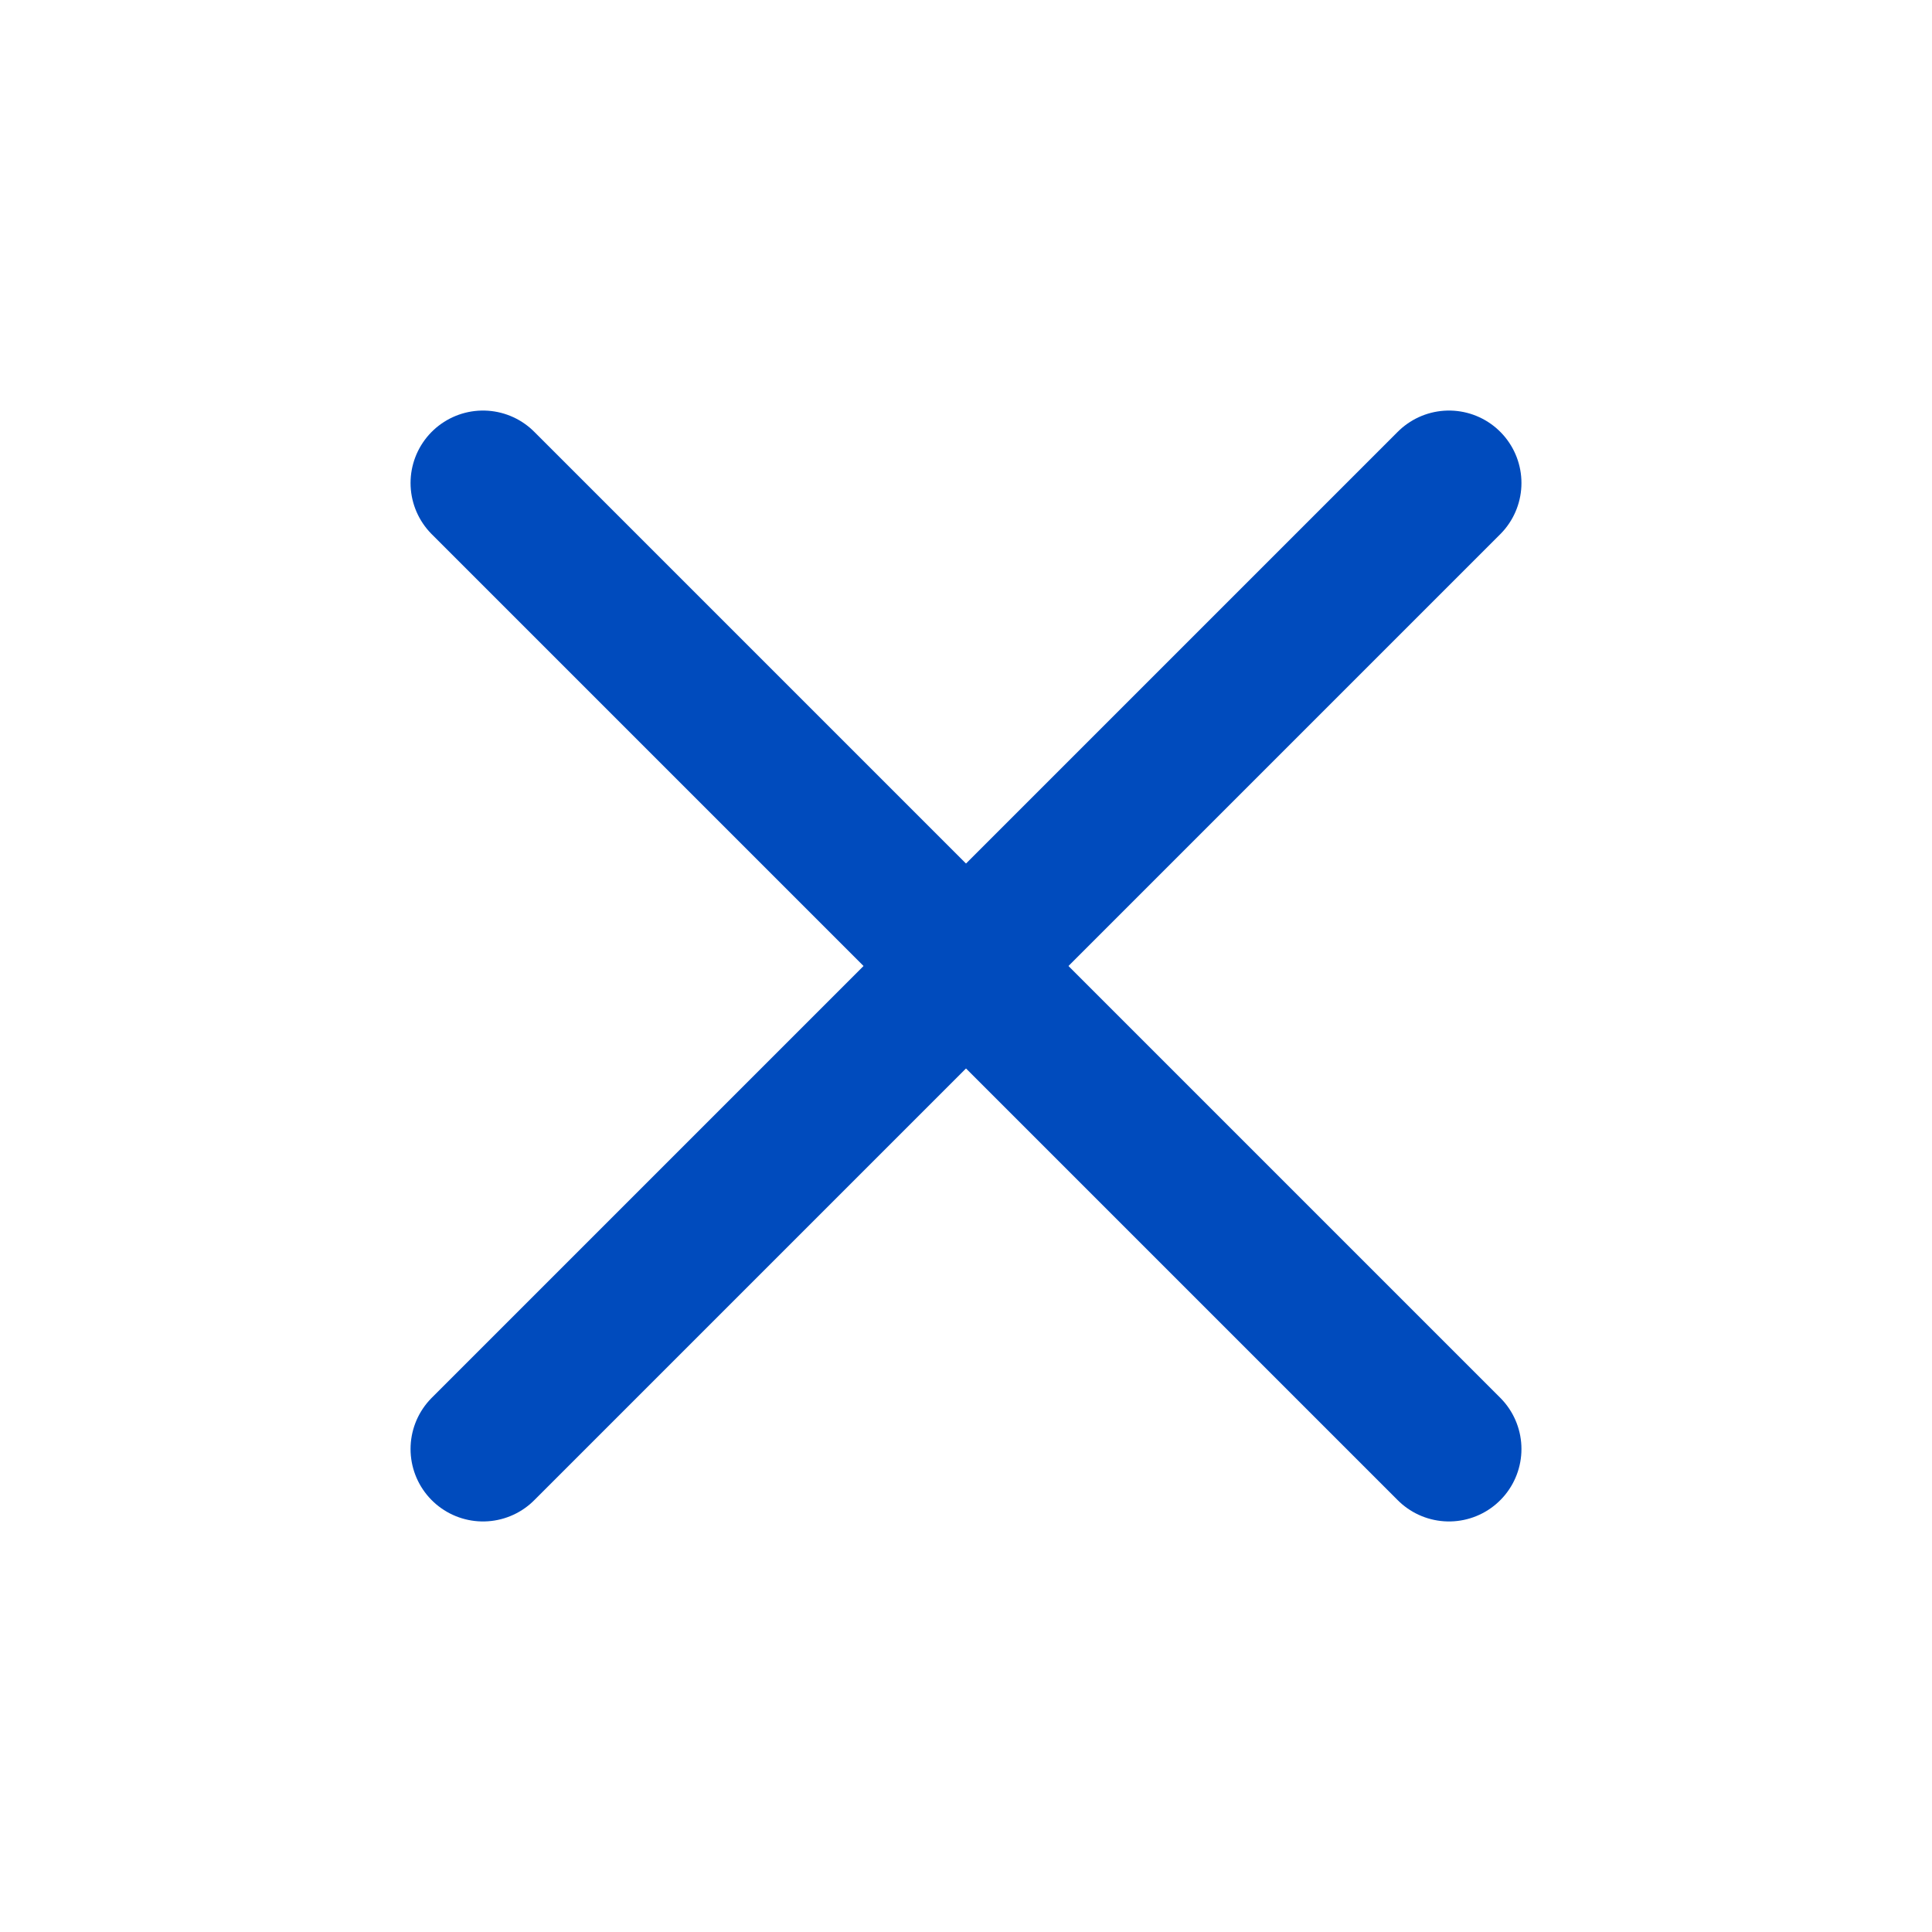
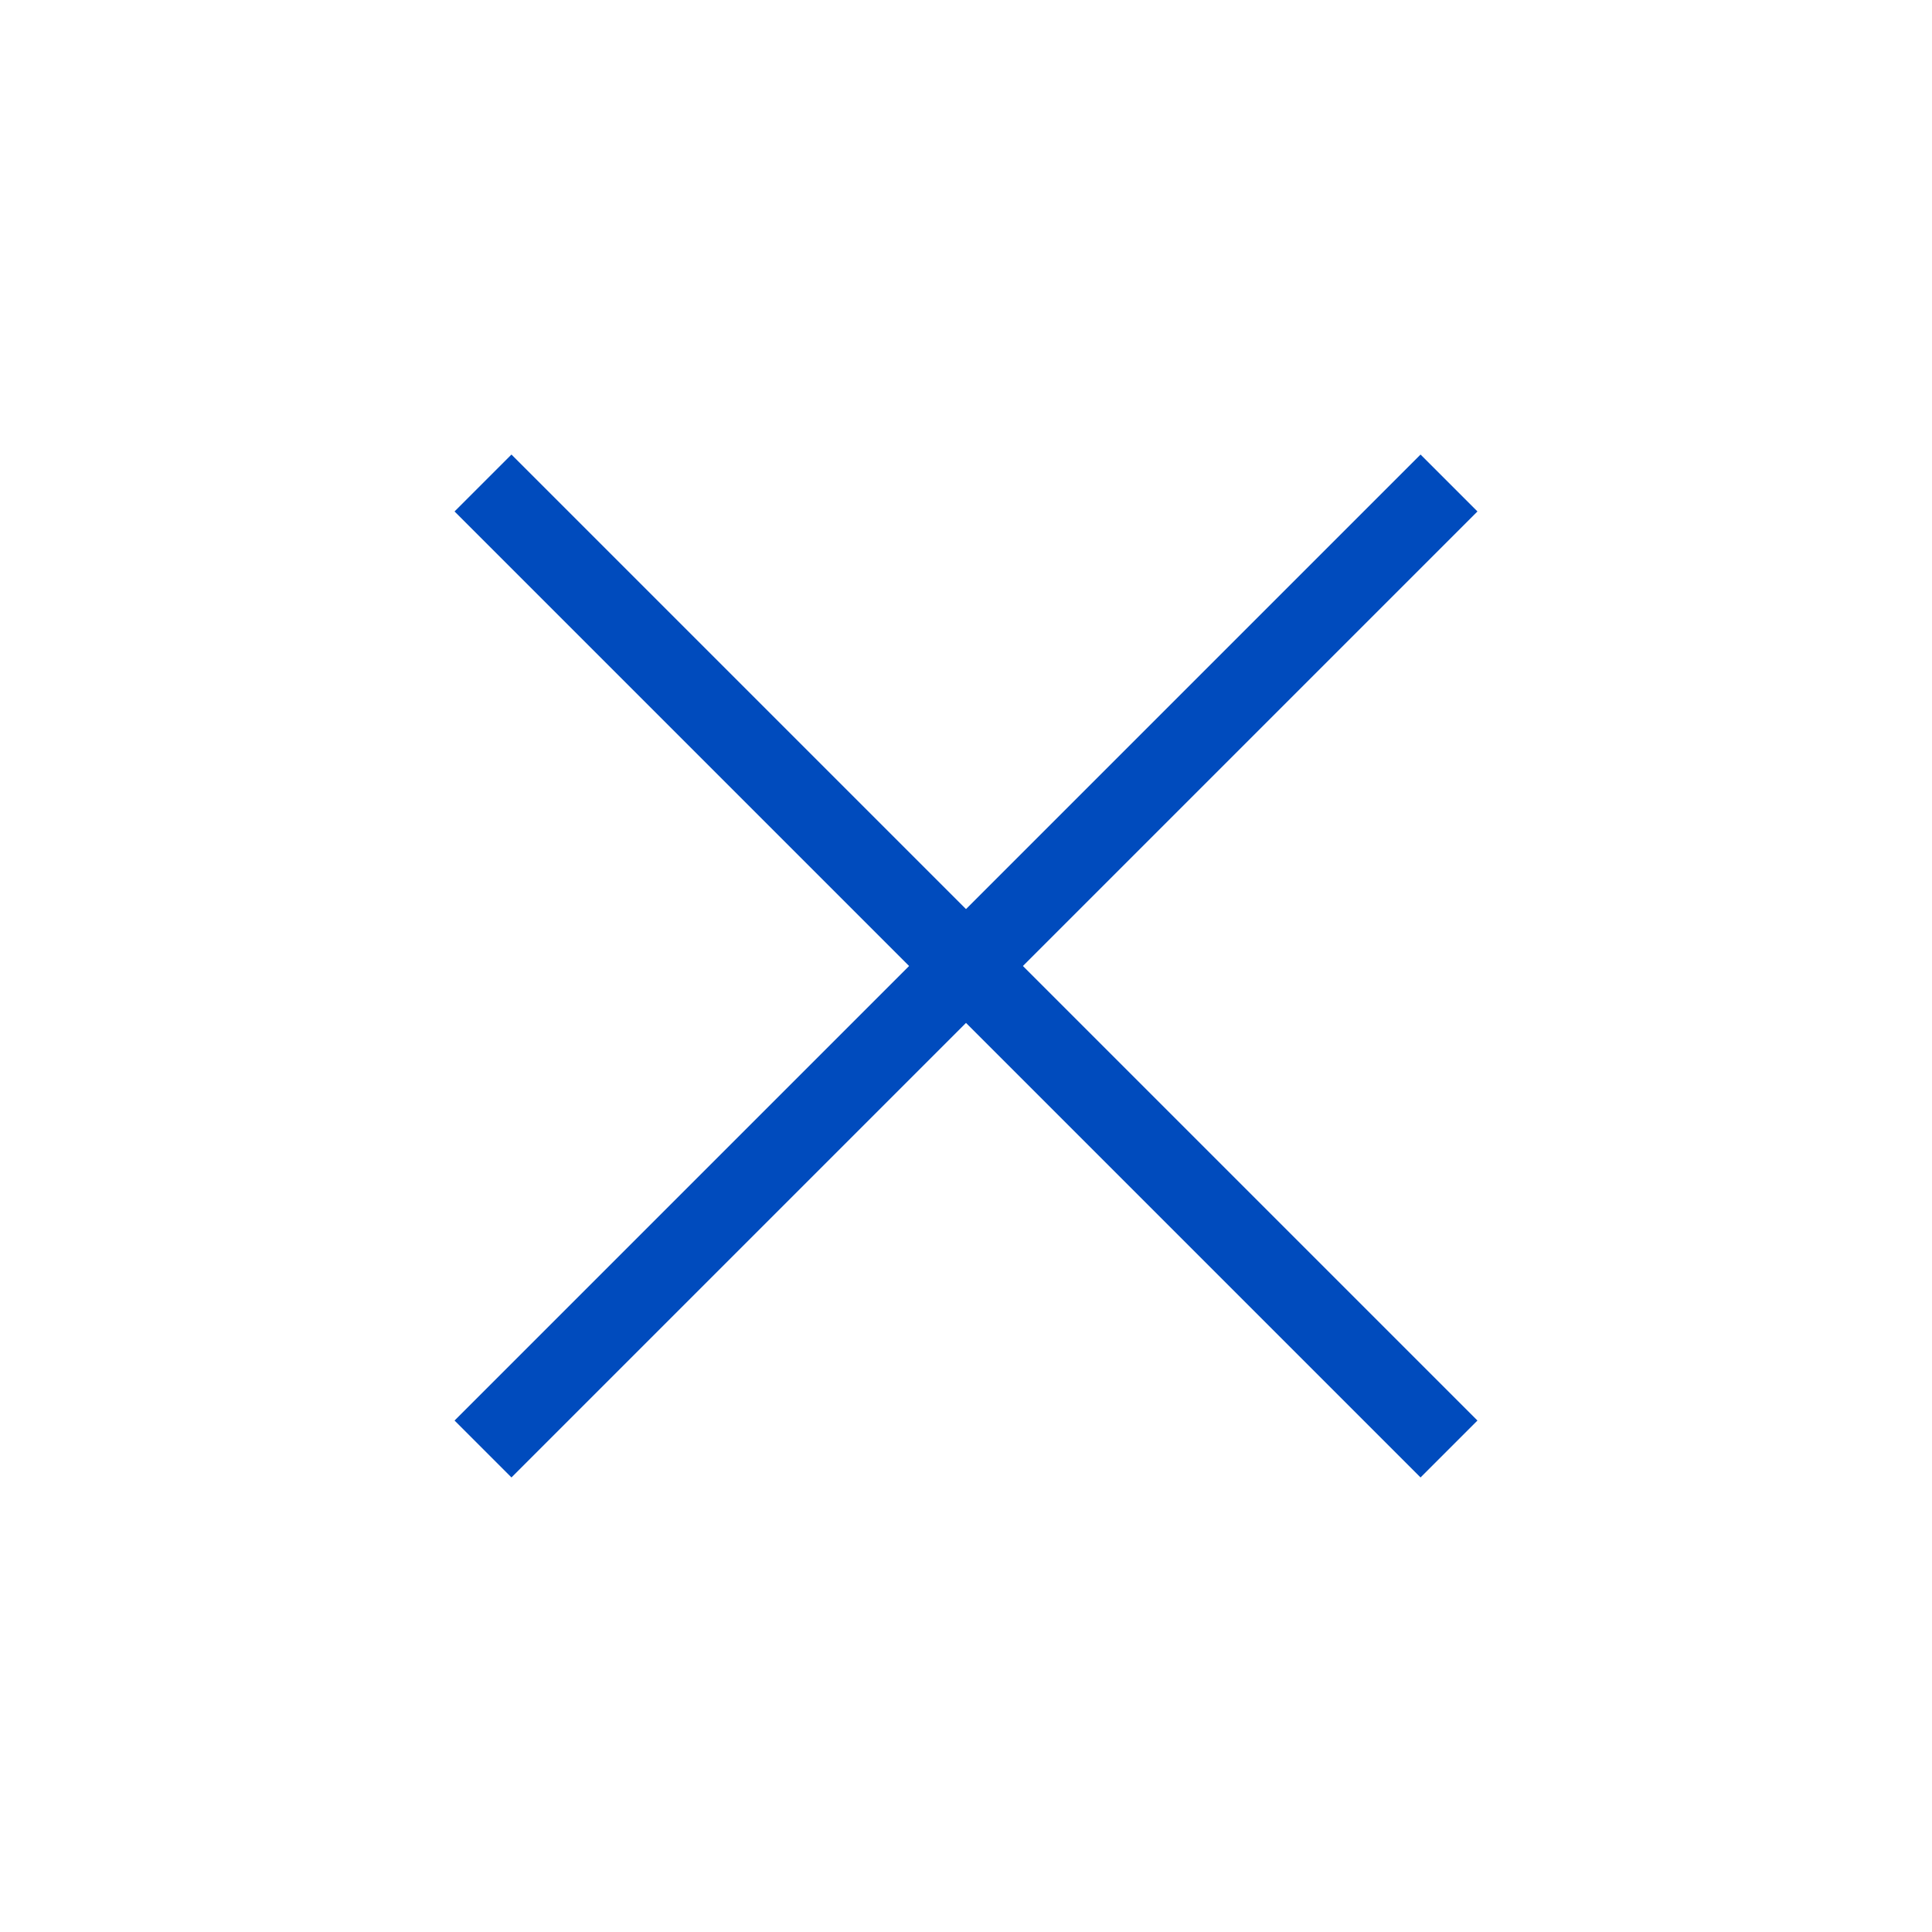
<svg xmlns="http://www.w3.org/2000/svg" width="24" height="24" viewBox="0 0 24 24" fill="none">
-   <path d="M6 6L18 18" stroke="#004BBD" stroke-width="1.8" stroke-linecap="round" />
-   <path d="M18 6L6 18" stroke="#004BBD" stroke-width="1.8" stroke-linecap="round" />
+   <path d="M6 6L18 18" stroke="#004BBD" strokeWidth="1.8" strokeLinecap="round" />
+   <path d="M18 6L6 18" stroke="#004BBD" strokeWidth="1.8" strokeLinecap="round" />
</svg>
